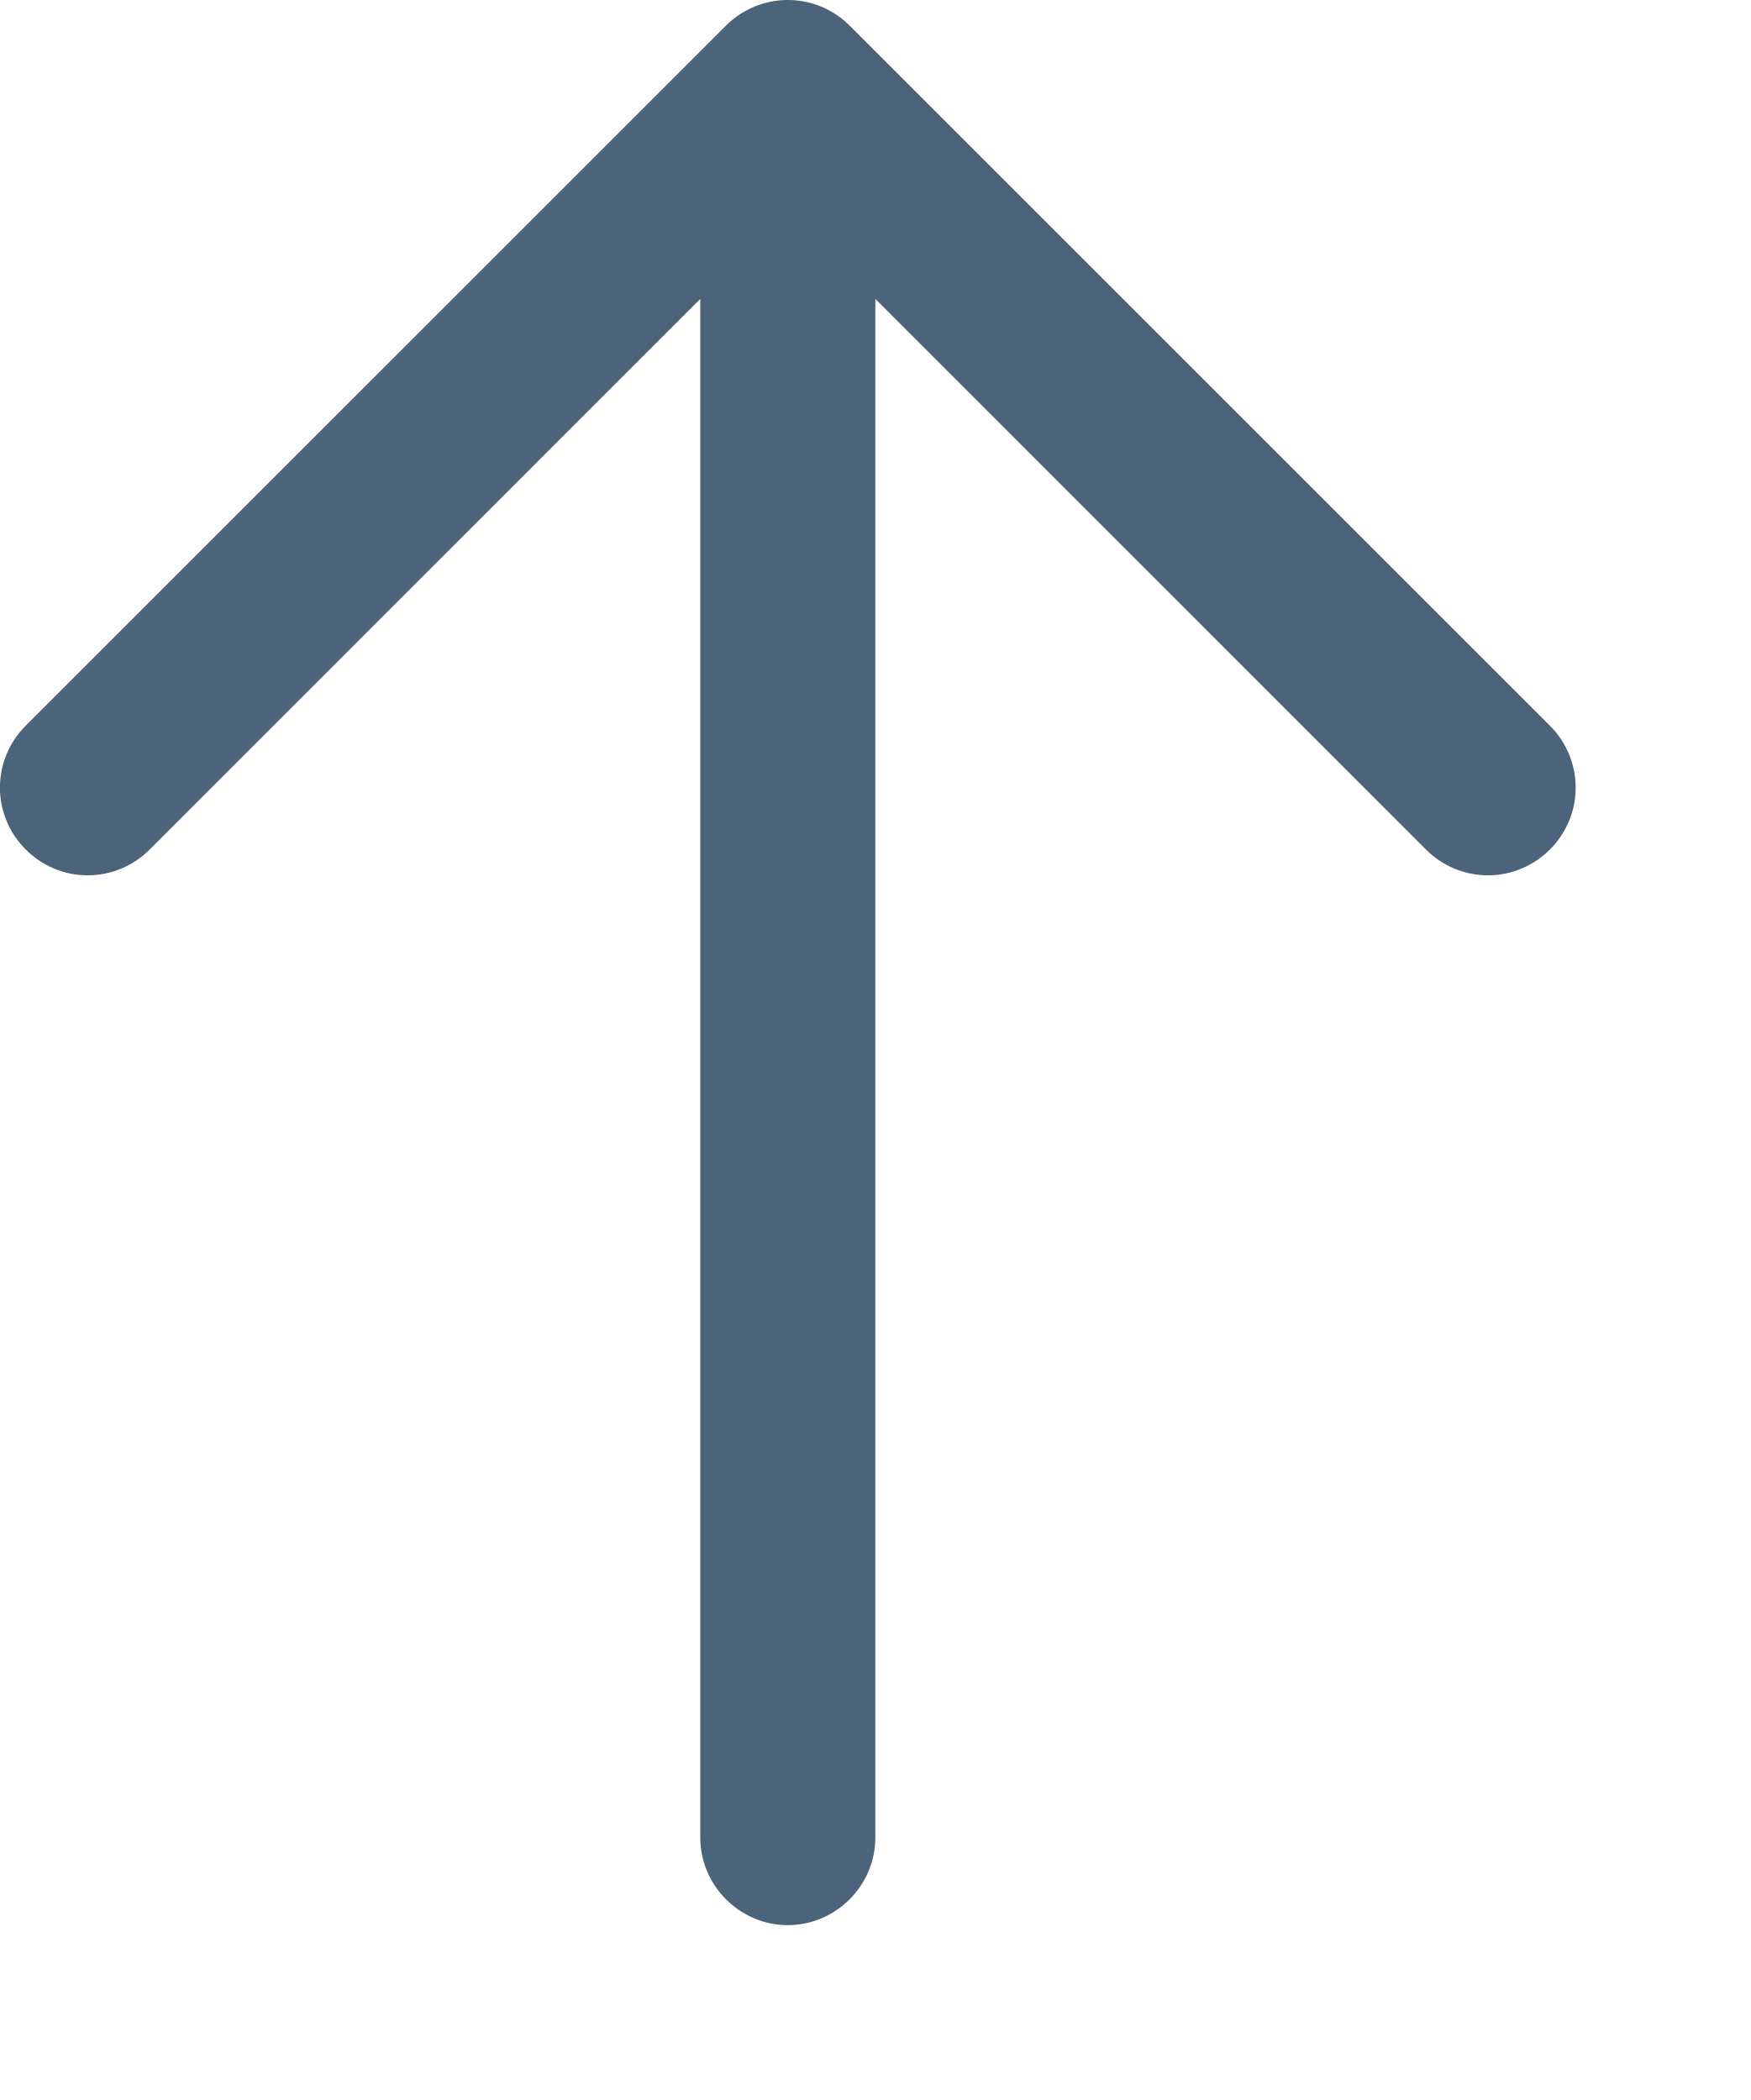
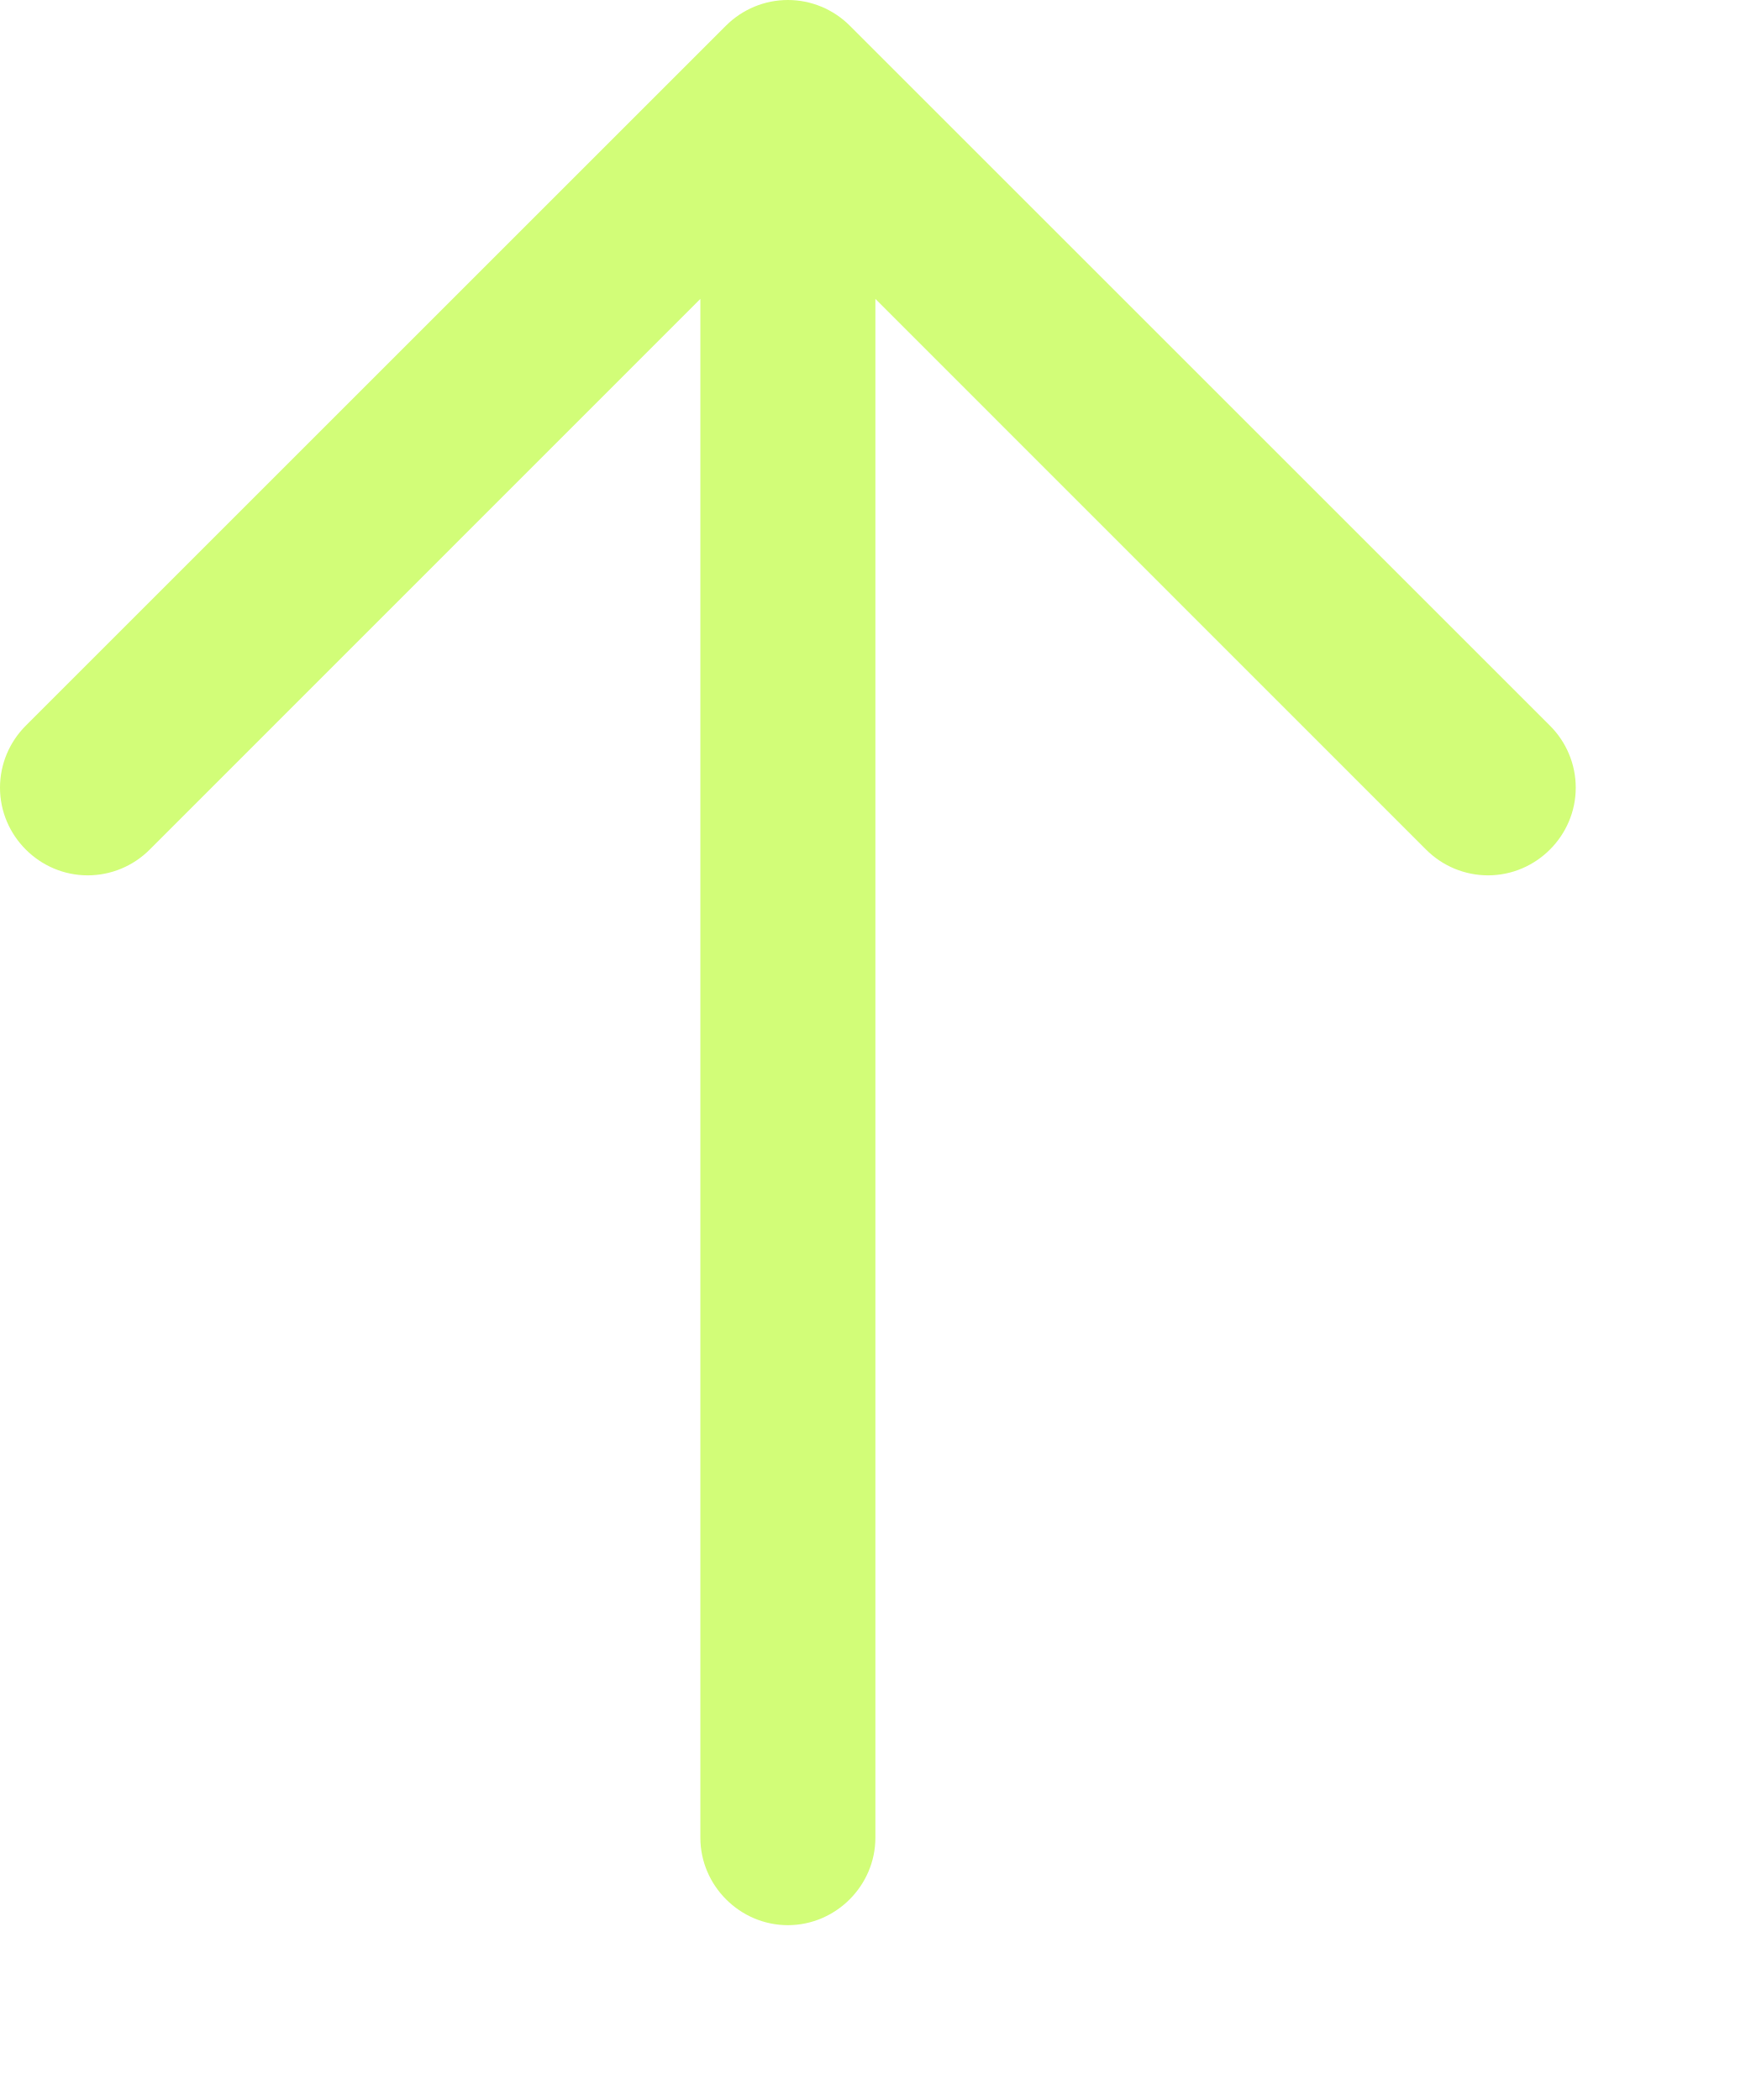
- <svg xmlns="http://www.w3.org/2000/svg" width="100%" height="100%" viewBox="0 0 10 12" version="1.1" xml:space="preserve" style="fill-rule:evenodd;clip-rule:evenodd;strokeLinejoin:round;stroke-miterlimit:2;">
-   <g transform="matrix(1,0,0,1,-2.99937,-1.99911)">
-     <path d="M7.146,2.146C7.24,2.052 7.367,1.999 7.5,1.999C7.633,1.999 7.76,2.052 7.854,2.146L11.854,6.146C11.948,6.24 12.001,6.367 12.001,6.5C12.001,6.775 11.775,7.001 11.5,7.001C11.367,7.001 11.24,6.948 11.146,6.854L8,3.707L8,12.5C8,12.774 7.774,13 7.5,13C7.226,13 7,12.774 7,12.5L7,3.707L3.854,6.854C3.76,6.948 3.633,7.001 3.5,7.001C3.225,7.001 2.999,6.775 2.999,6.5C2.999,6.367 3.052,6.24 3.146,6.146L7.146,2.146Z" style="fill:rgb(75,100,124);" />
+ <svg xmlns="http://www.w3.org/2000/svg" width="10px" height="12px" version="1.1" xml:space="preserve" style="fill-rule:evenodd;clip-rule:evenodd;stroke-linejoin:round;stroke-miterlimit:2;">
+   <g transform="matrix(1,0,0,1,-2.999,-1.999)">
+     <path d="M7.146,2.146C7.24,2.052 7.367,1.999 7.5,1.999C7.633,1.999 7.76,2.052 7.854,2.146L11.854,6.146C11.948,6.24 12.001,6.367 12.001,6.5C12.001,6.775 11.775,7.001 11.5,7.001C11.367,7.001 11.24,6.948 11.146,6.854L8,3.707L8,12.5C8,12.774 7.774,13 7.5,13C7.226,13 7,12.774 7,12.5L7,3.707L3.854,6.854C3.76,6.948 3.633,7.001 3.5,7.001C3.225,7.001 2.999,6.775 2.999,6.5C2.999,6.367 3.052,6.24 3.146,6.146L7.146,2.146Z" style="fill:rgb(210,253,120);" />
  </g>
</svg>
